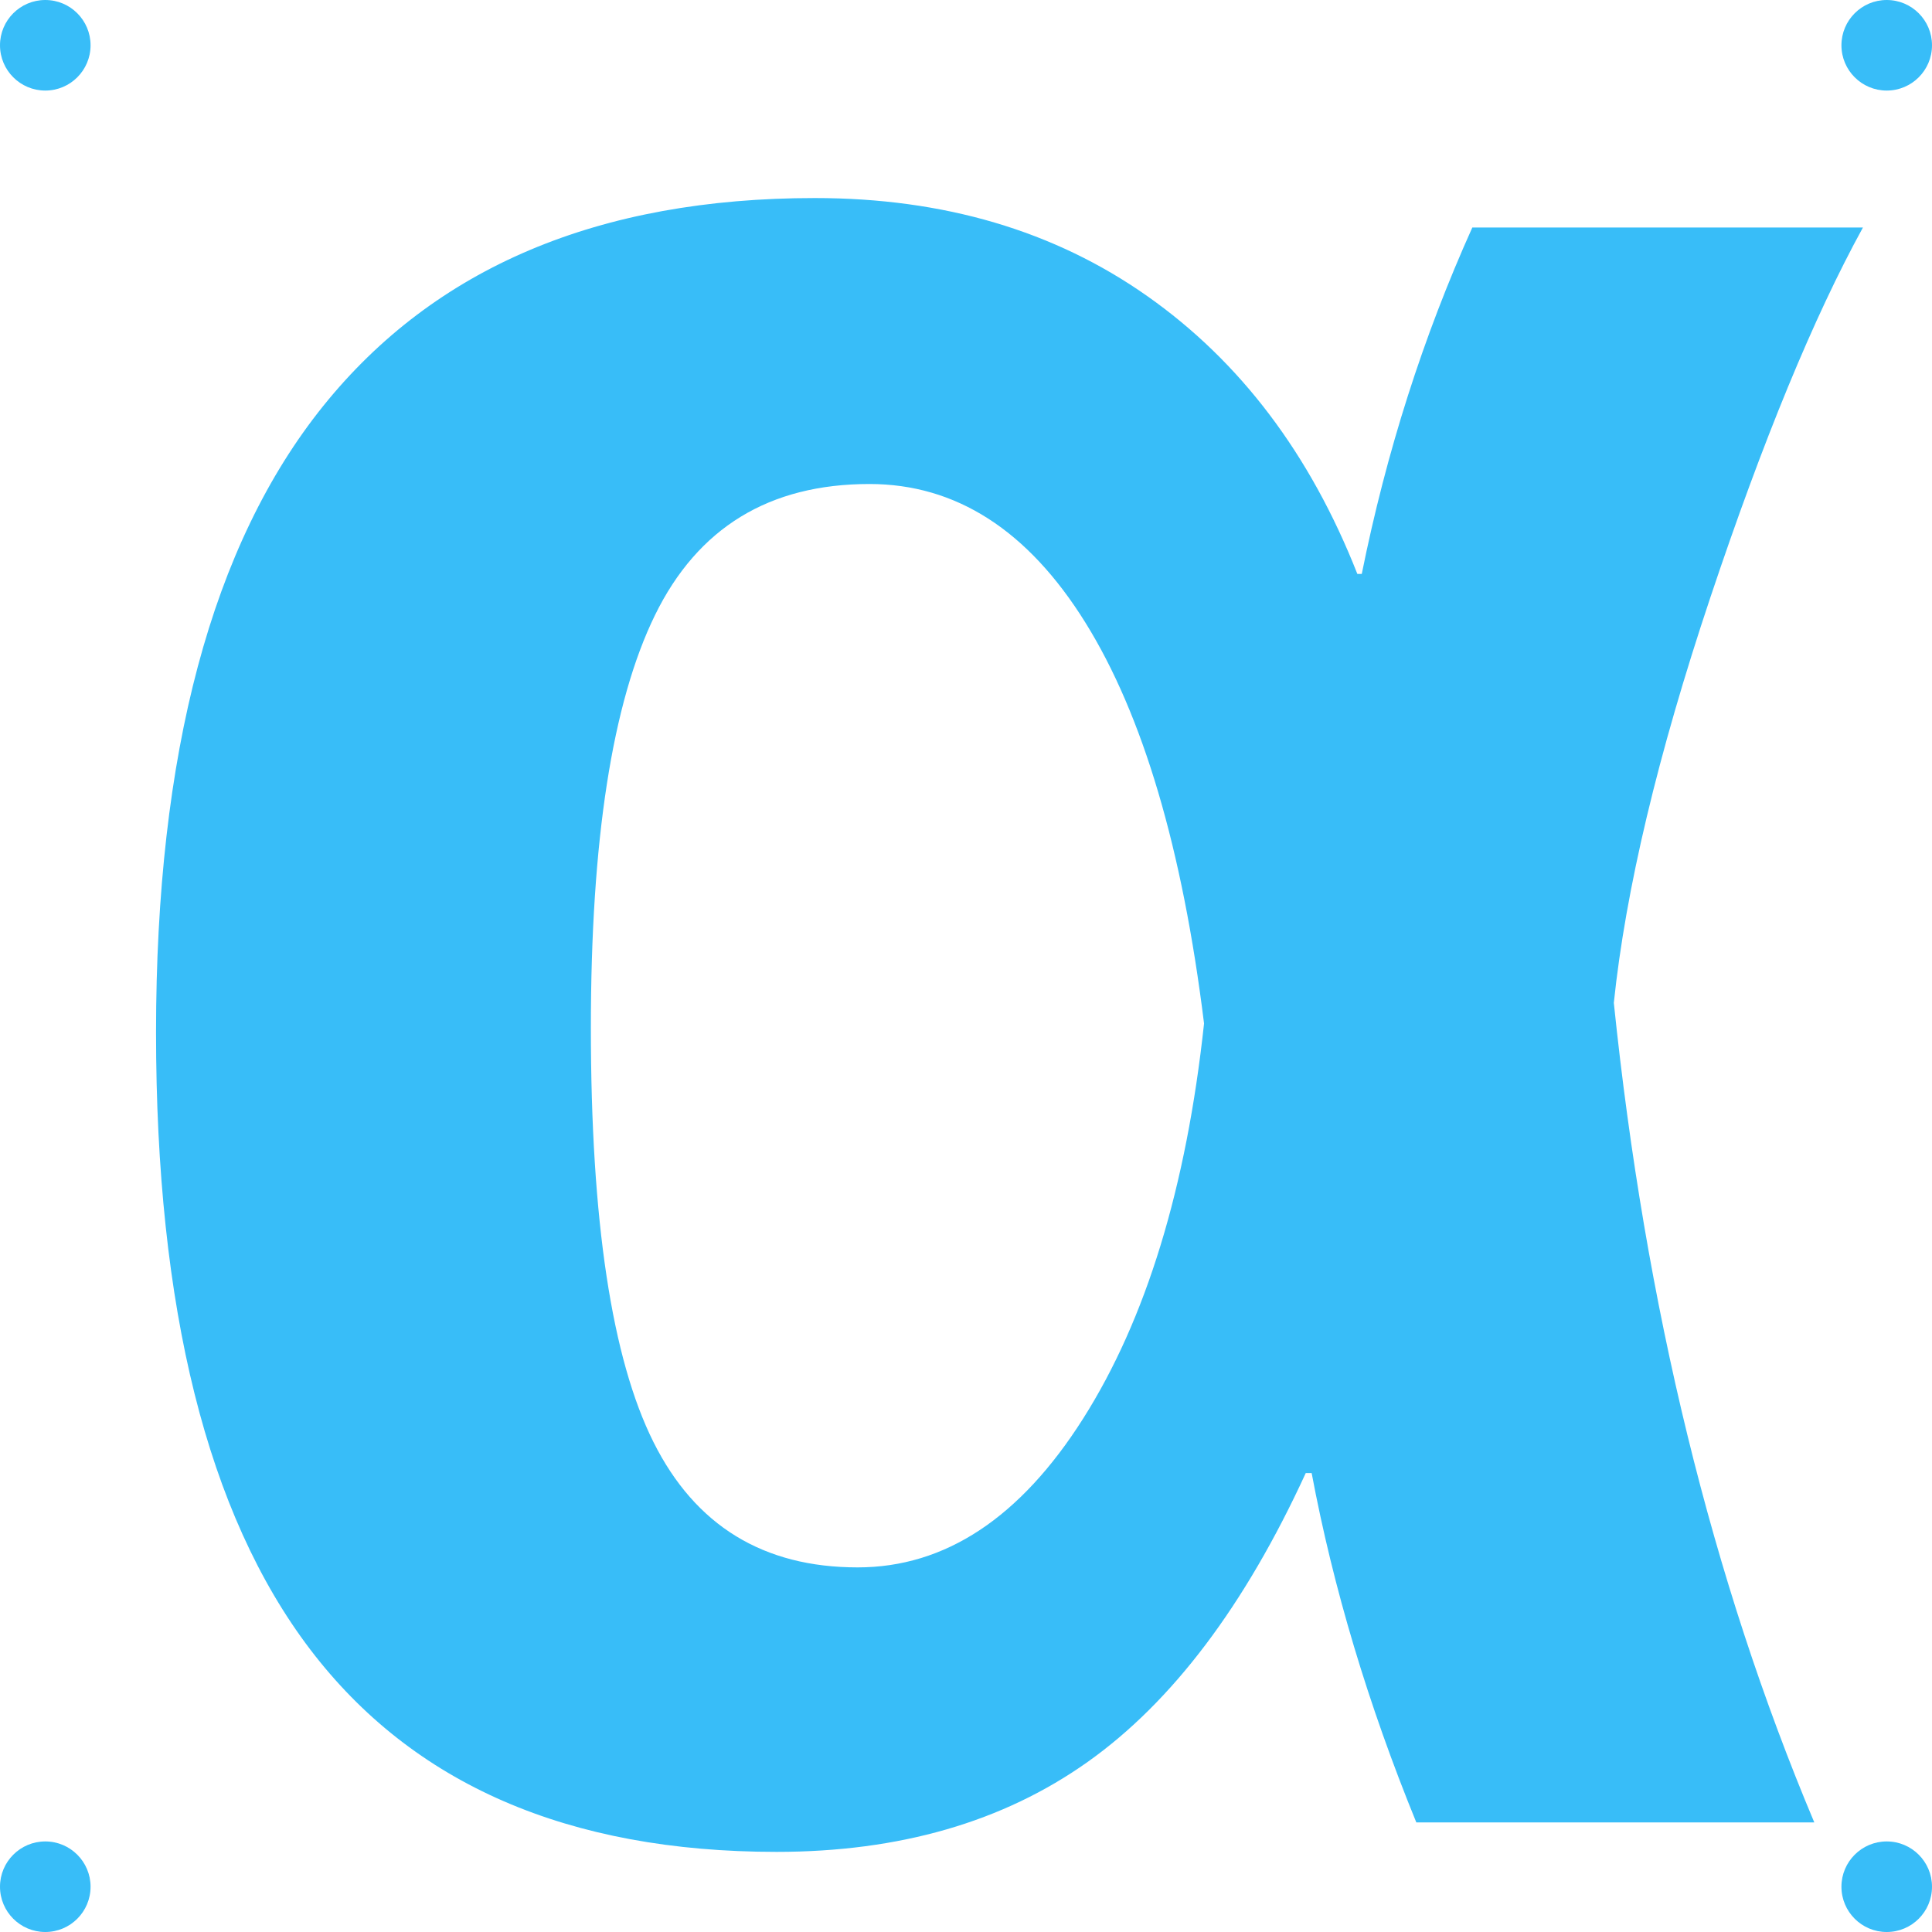
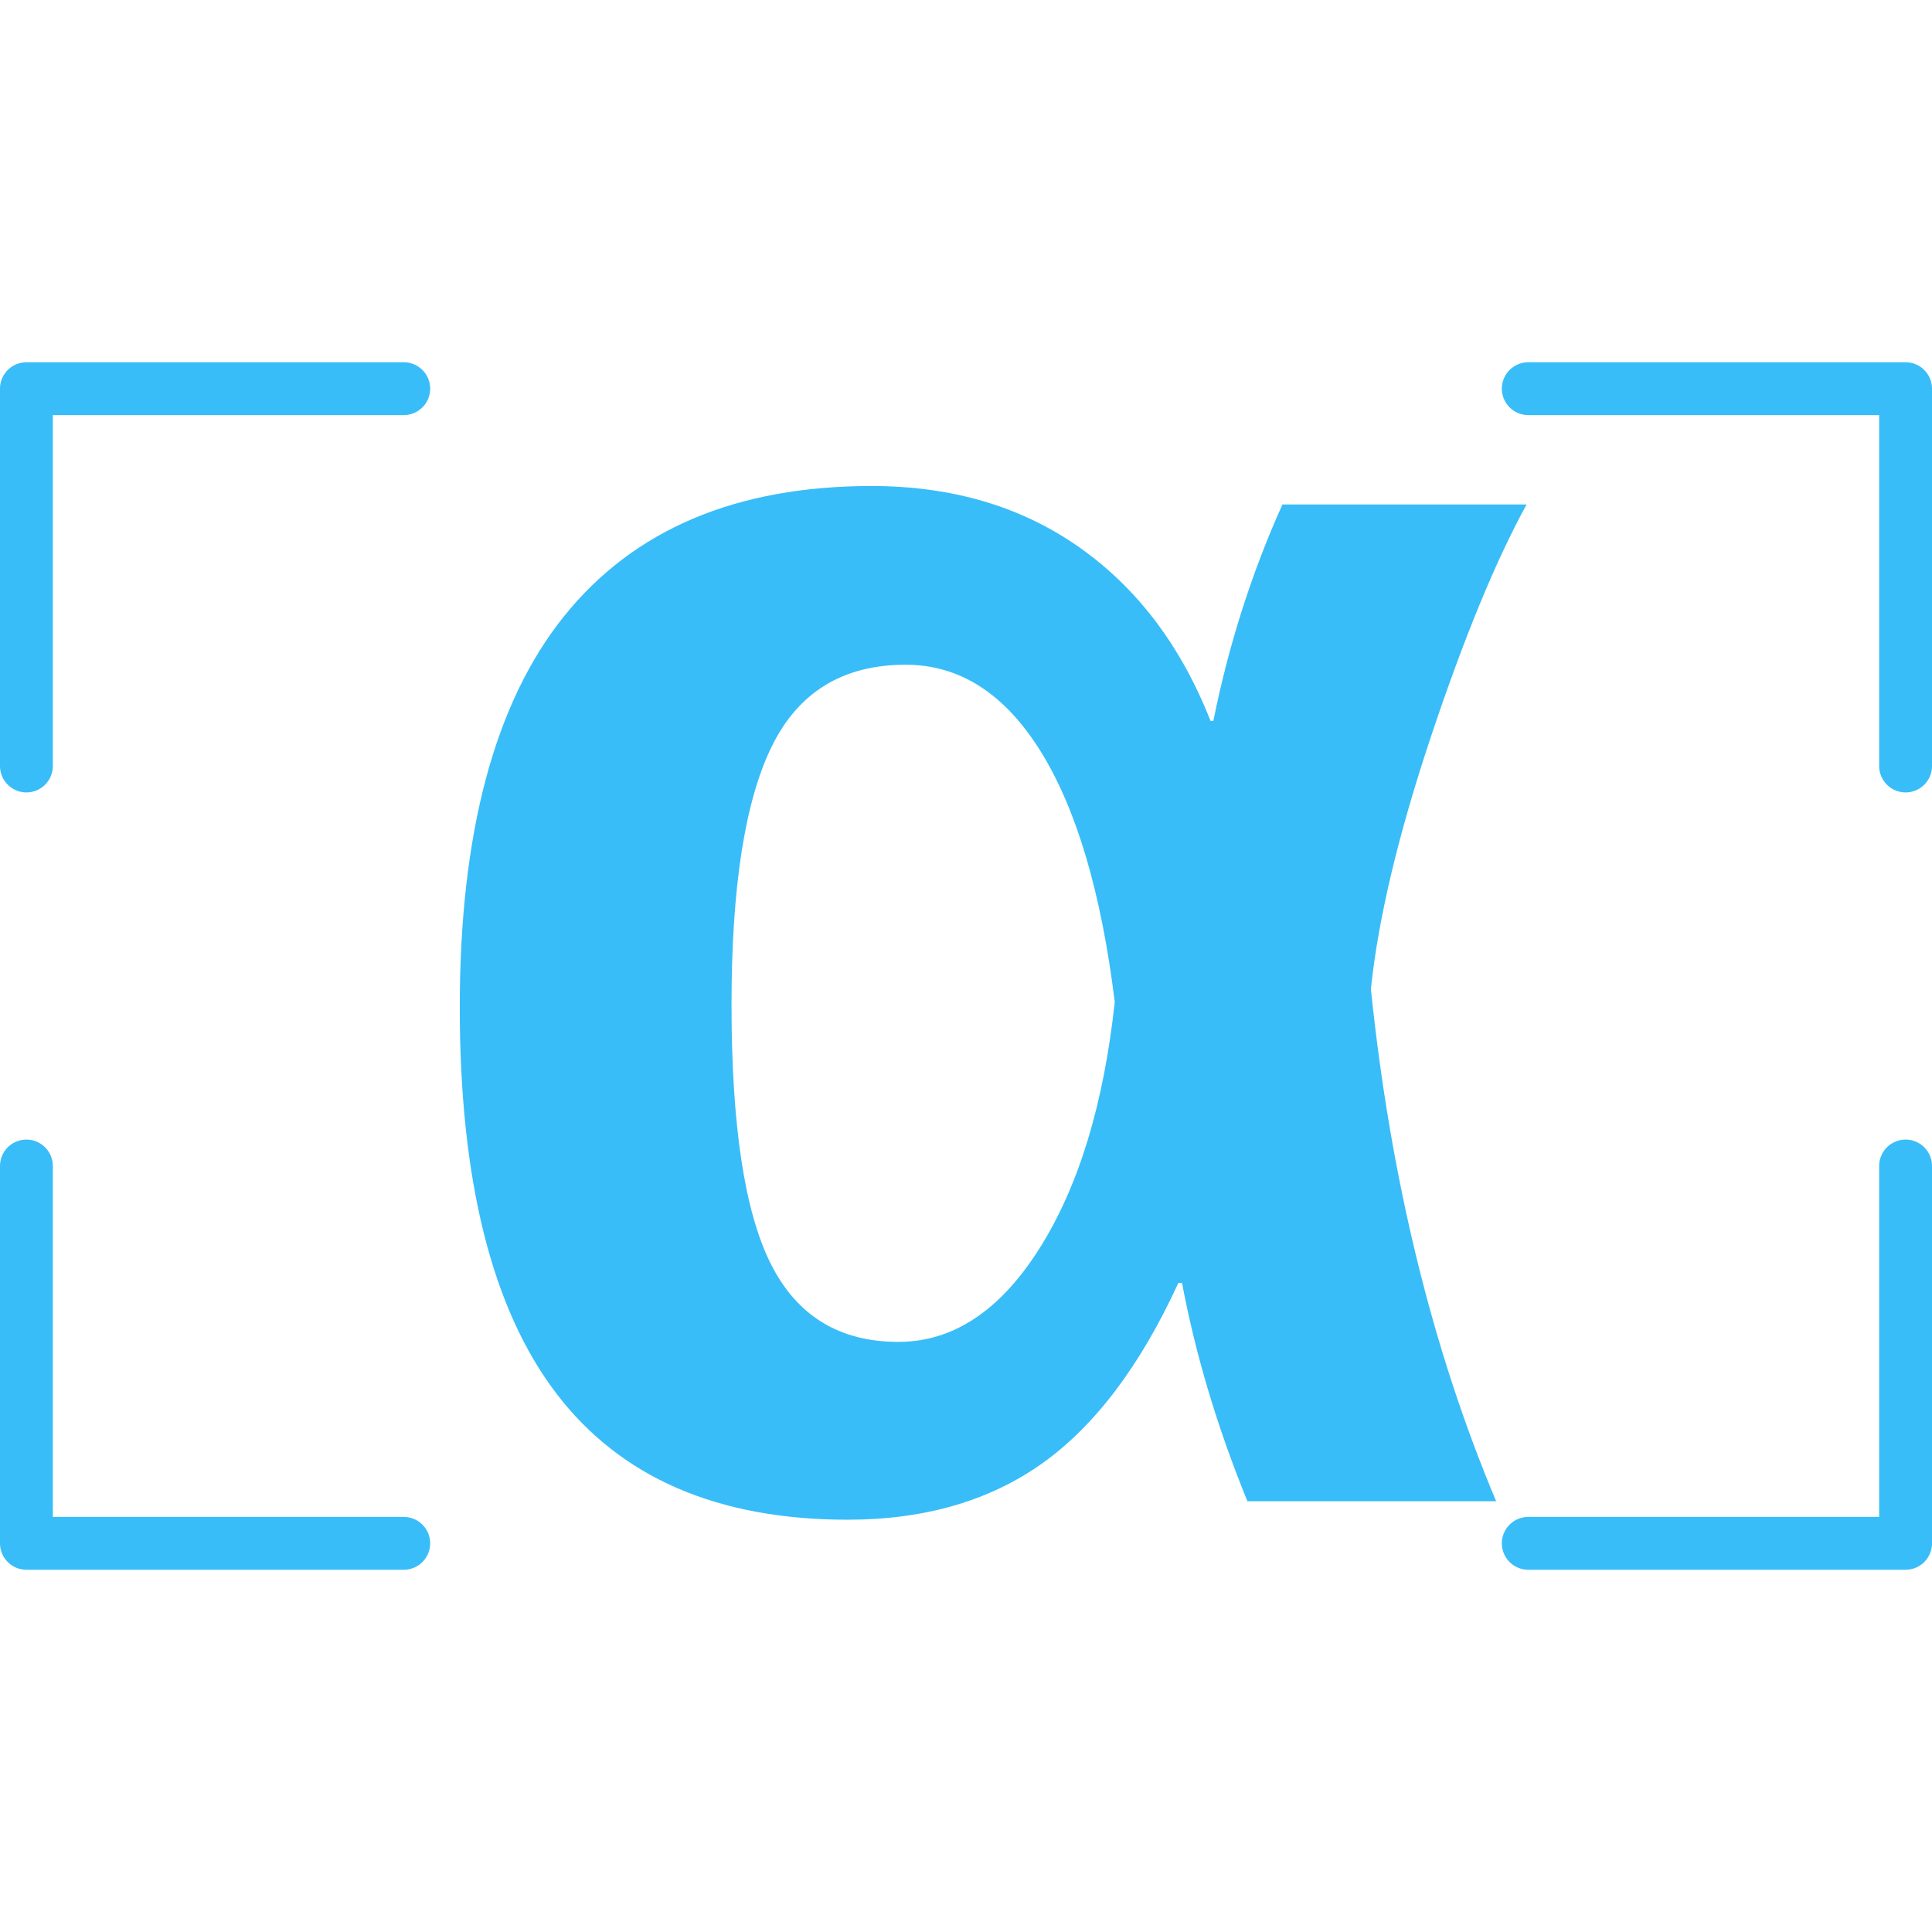
<svg xmlns="http://www.w3.org/2000/svg" width="512" height="512" viewBox="0 0 512 512">
-   <circle cx="12" cy="12" r="12" fill="#38BDF8" />
-   <circle cx="500" cy="12" r="12" fill="#38BDF8" />
-   <circle cx="12" cy="500" r="12" fill="#38BDF8" />
-   <circle cx="500" cy="500" r="12" fill="#38BDF8" />
-   <text x="256" y="256" text-anchor="middle" dominant-baseline="middle" font-size="800" font-family="Arial, sans-serif" fill="#38BDF8" font-weight="700">
-     α
-   </text>
+   <defs>
+     <style>
+       .c { stroke: #38BDF8; stroke-width: 14; stroke-linecap: round; }
+     </style>
+   </defs>
+   <g transform="translate(0,96)">
+     <path d="M7 7 L107 7 M7 7 L7 107" class="c" />
+     <path d="M405 7 L505 7 M505 7 L505 107" class="c" />
+     <path d="M7 213 L7 313 M7 313 L107 313" class="c" />
+     <path d="M505 213 L505 313 M405 313 L505 313" class="c" />
+     <text x="256" y="160" text-anchor="middle" dominant-baseline="middle" font-size="500" font-family="Arial, sans-serif" fill="#38BDF8" font-weight="700">
+       α
+     </text>
+   </g>
</svg>
